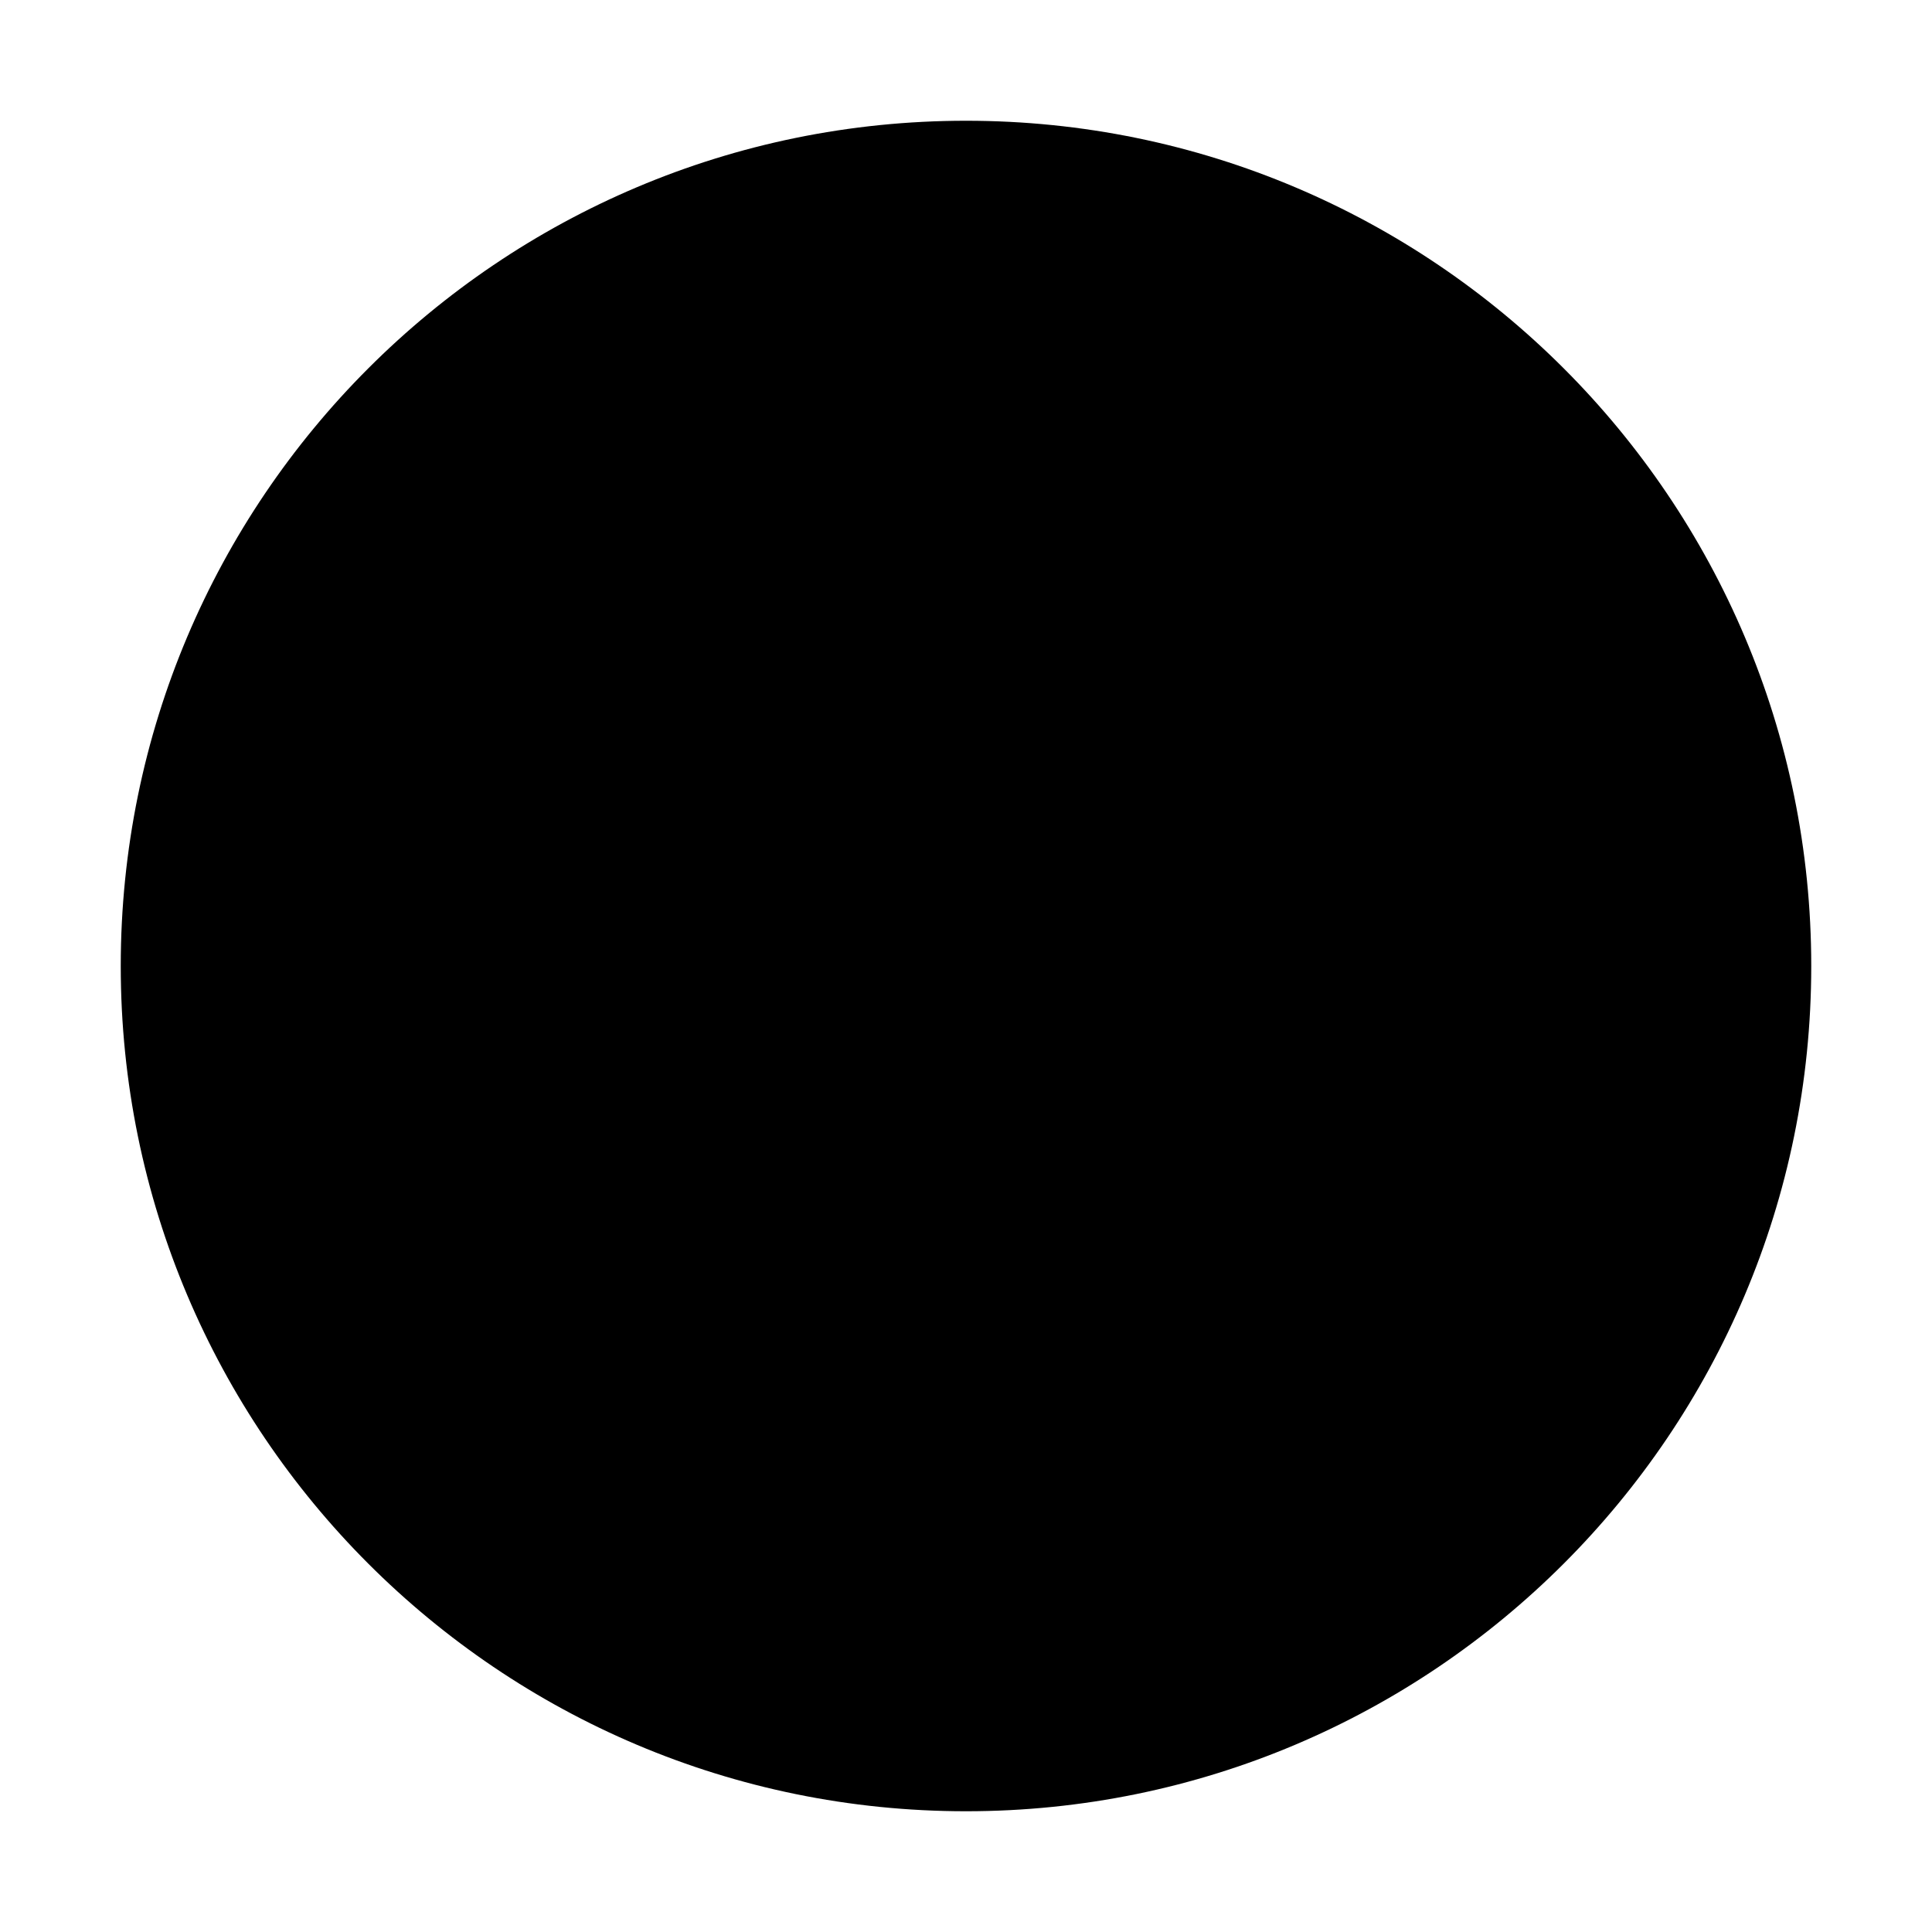
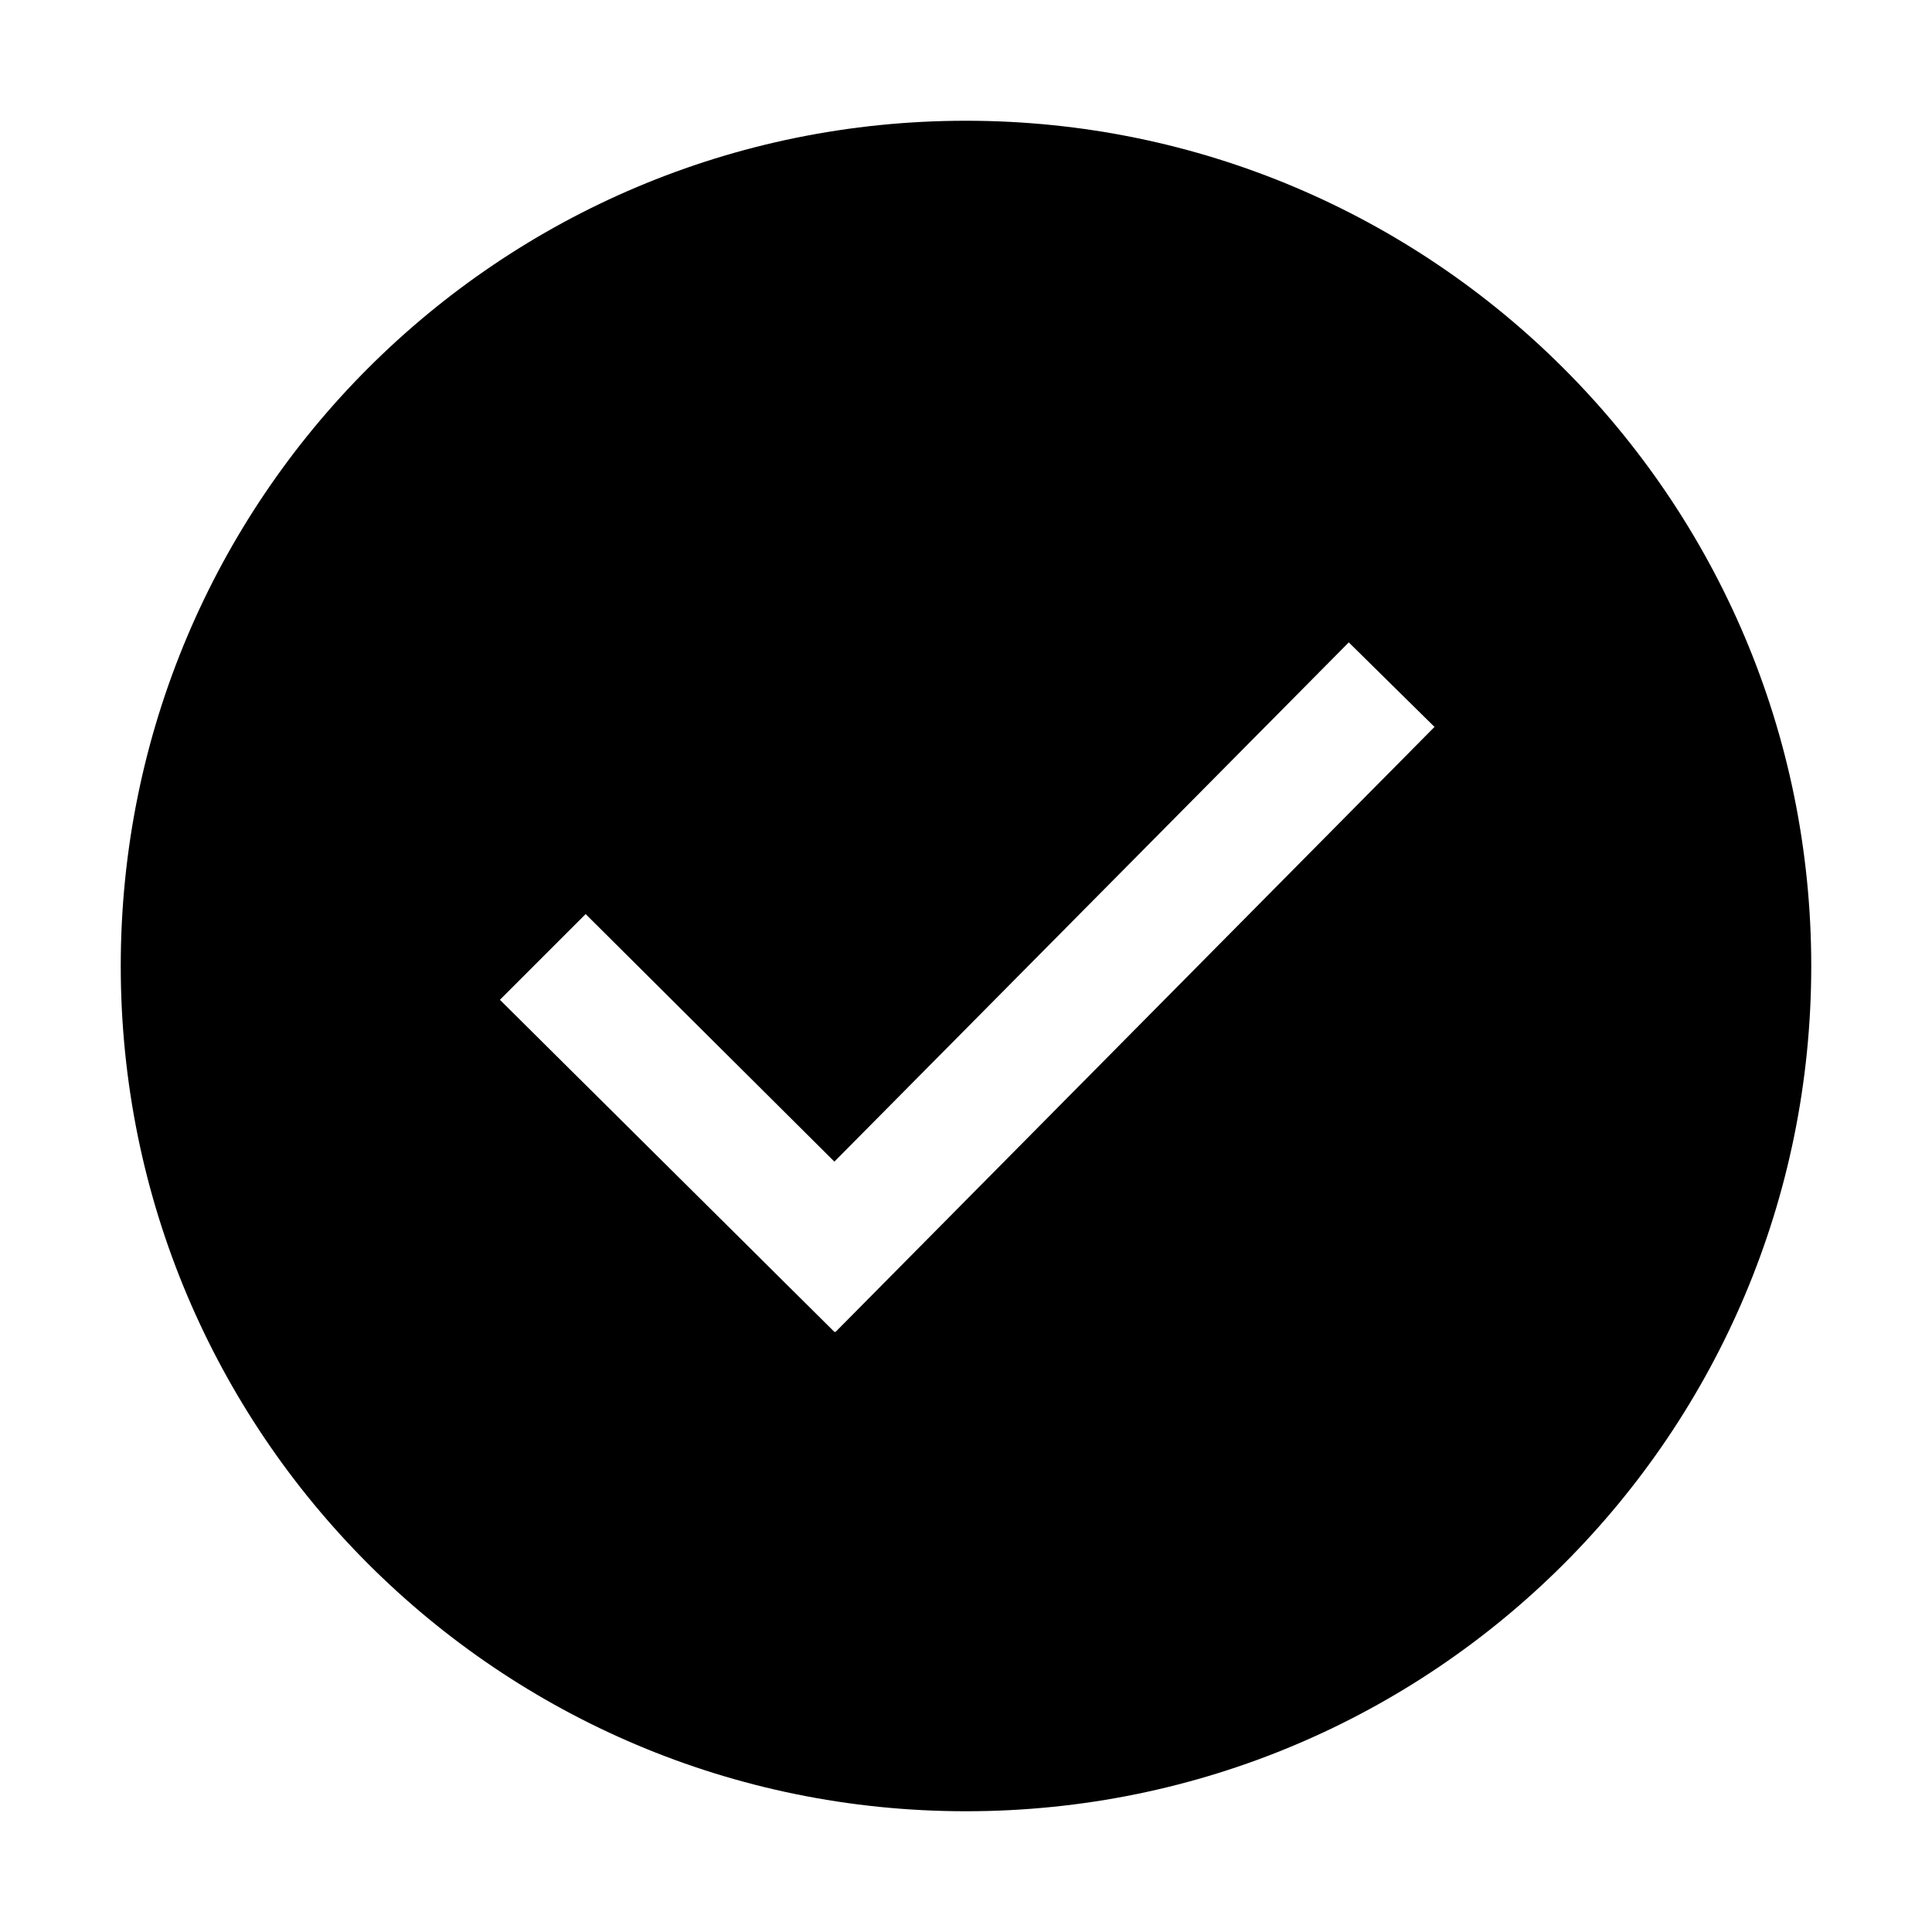
<svg xmlns="http://www.w3.org/2000/svg" width="48" height="48" viewBox="0 0 48 48">
-   <path fill-rule="evenodd" clip-rule="evenodd" d="M24 45C35.598 45 45 35.598 45 24C45 12.402 35.598 3 24 3C12.402 3 3 12.402 3 24C3 35.598 12.402 45 24 45Z" />
-   <path d="M20.73 33.09L12.39 24.84L14.52 22.71L20.7 28.86L33.48 15.96L35.61 18.09L20.73 33.09Z" fill-rule="evenodd" />
+   <path d="M24 3C12.39 3 3 12.39 3 24C3 35.61 12.39 45 24 45C35.61 45 45 35.61 45 24C45 12.39 35.58 3 24 3ZM20.73 33.09L12.42 24.84L14.55 22.71L20.73 28.86L33.51 15.96L35.64 18.06L20.76 33.09H20.73Z" fill-rule="evenodd" clip-rule="evenodd" />
</svg>
